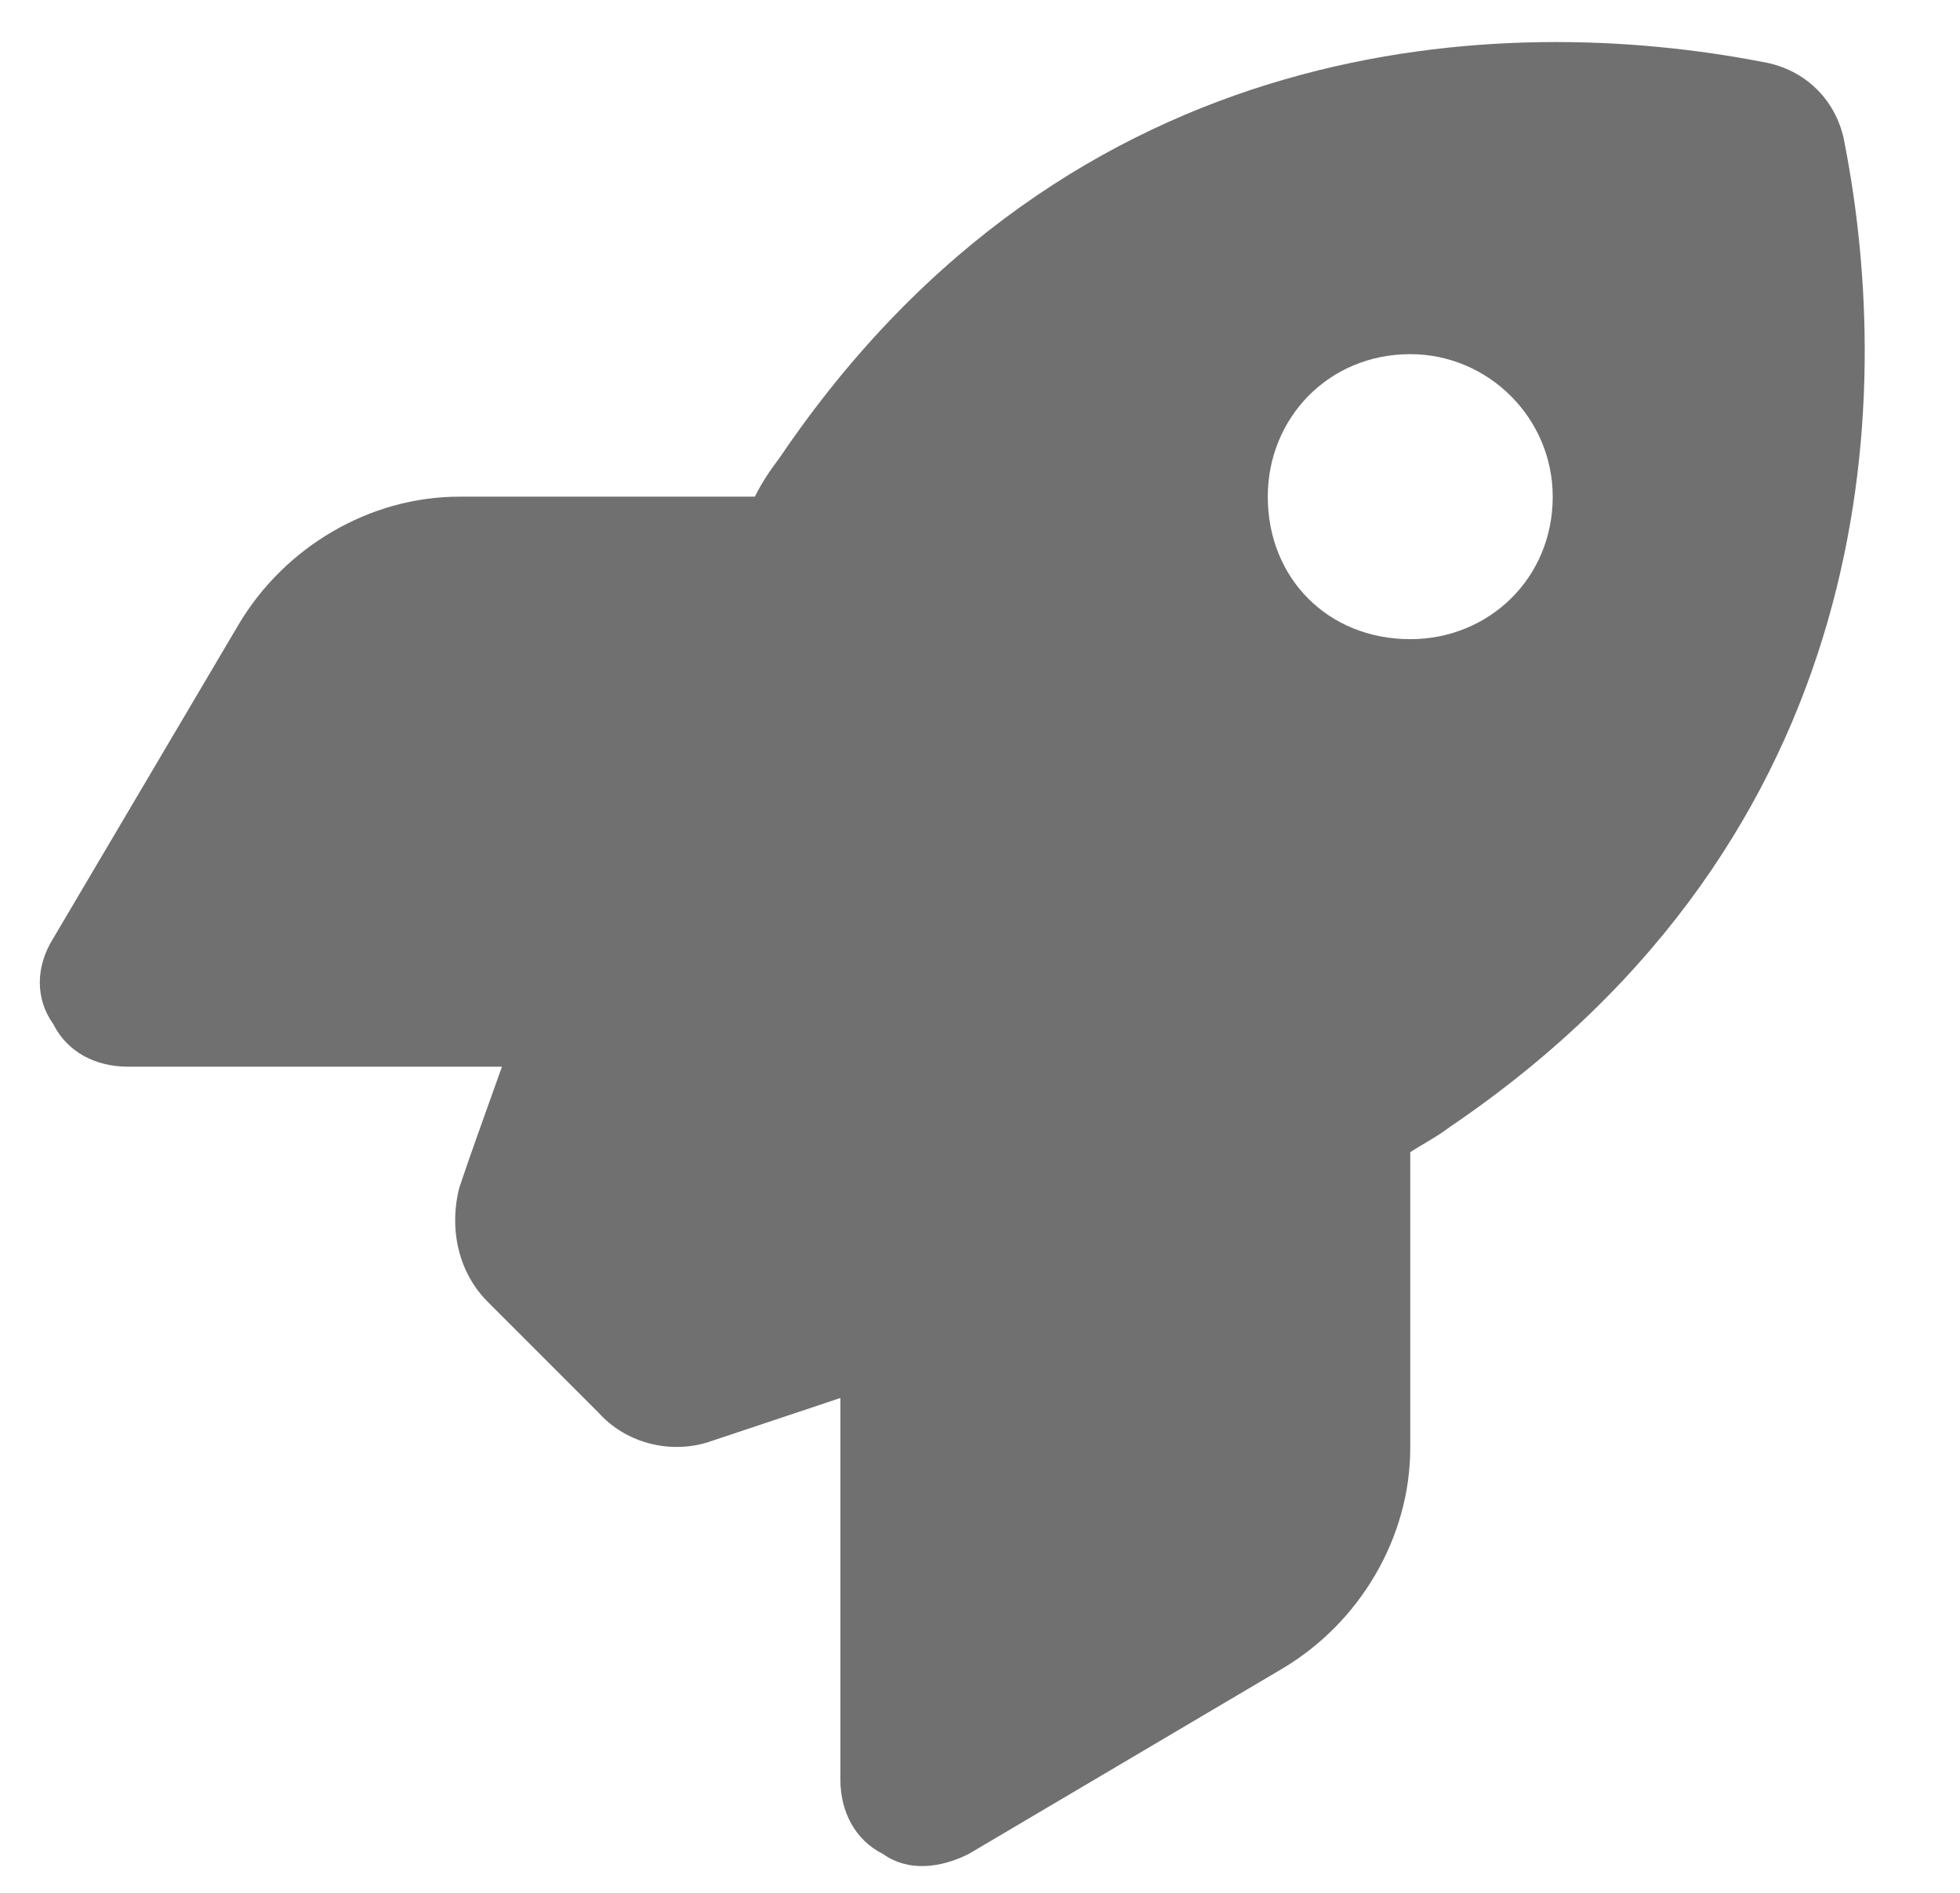
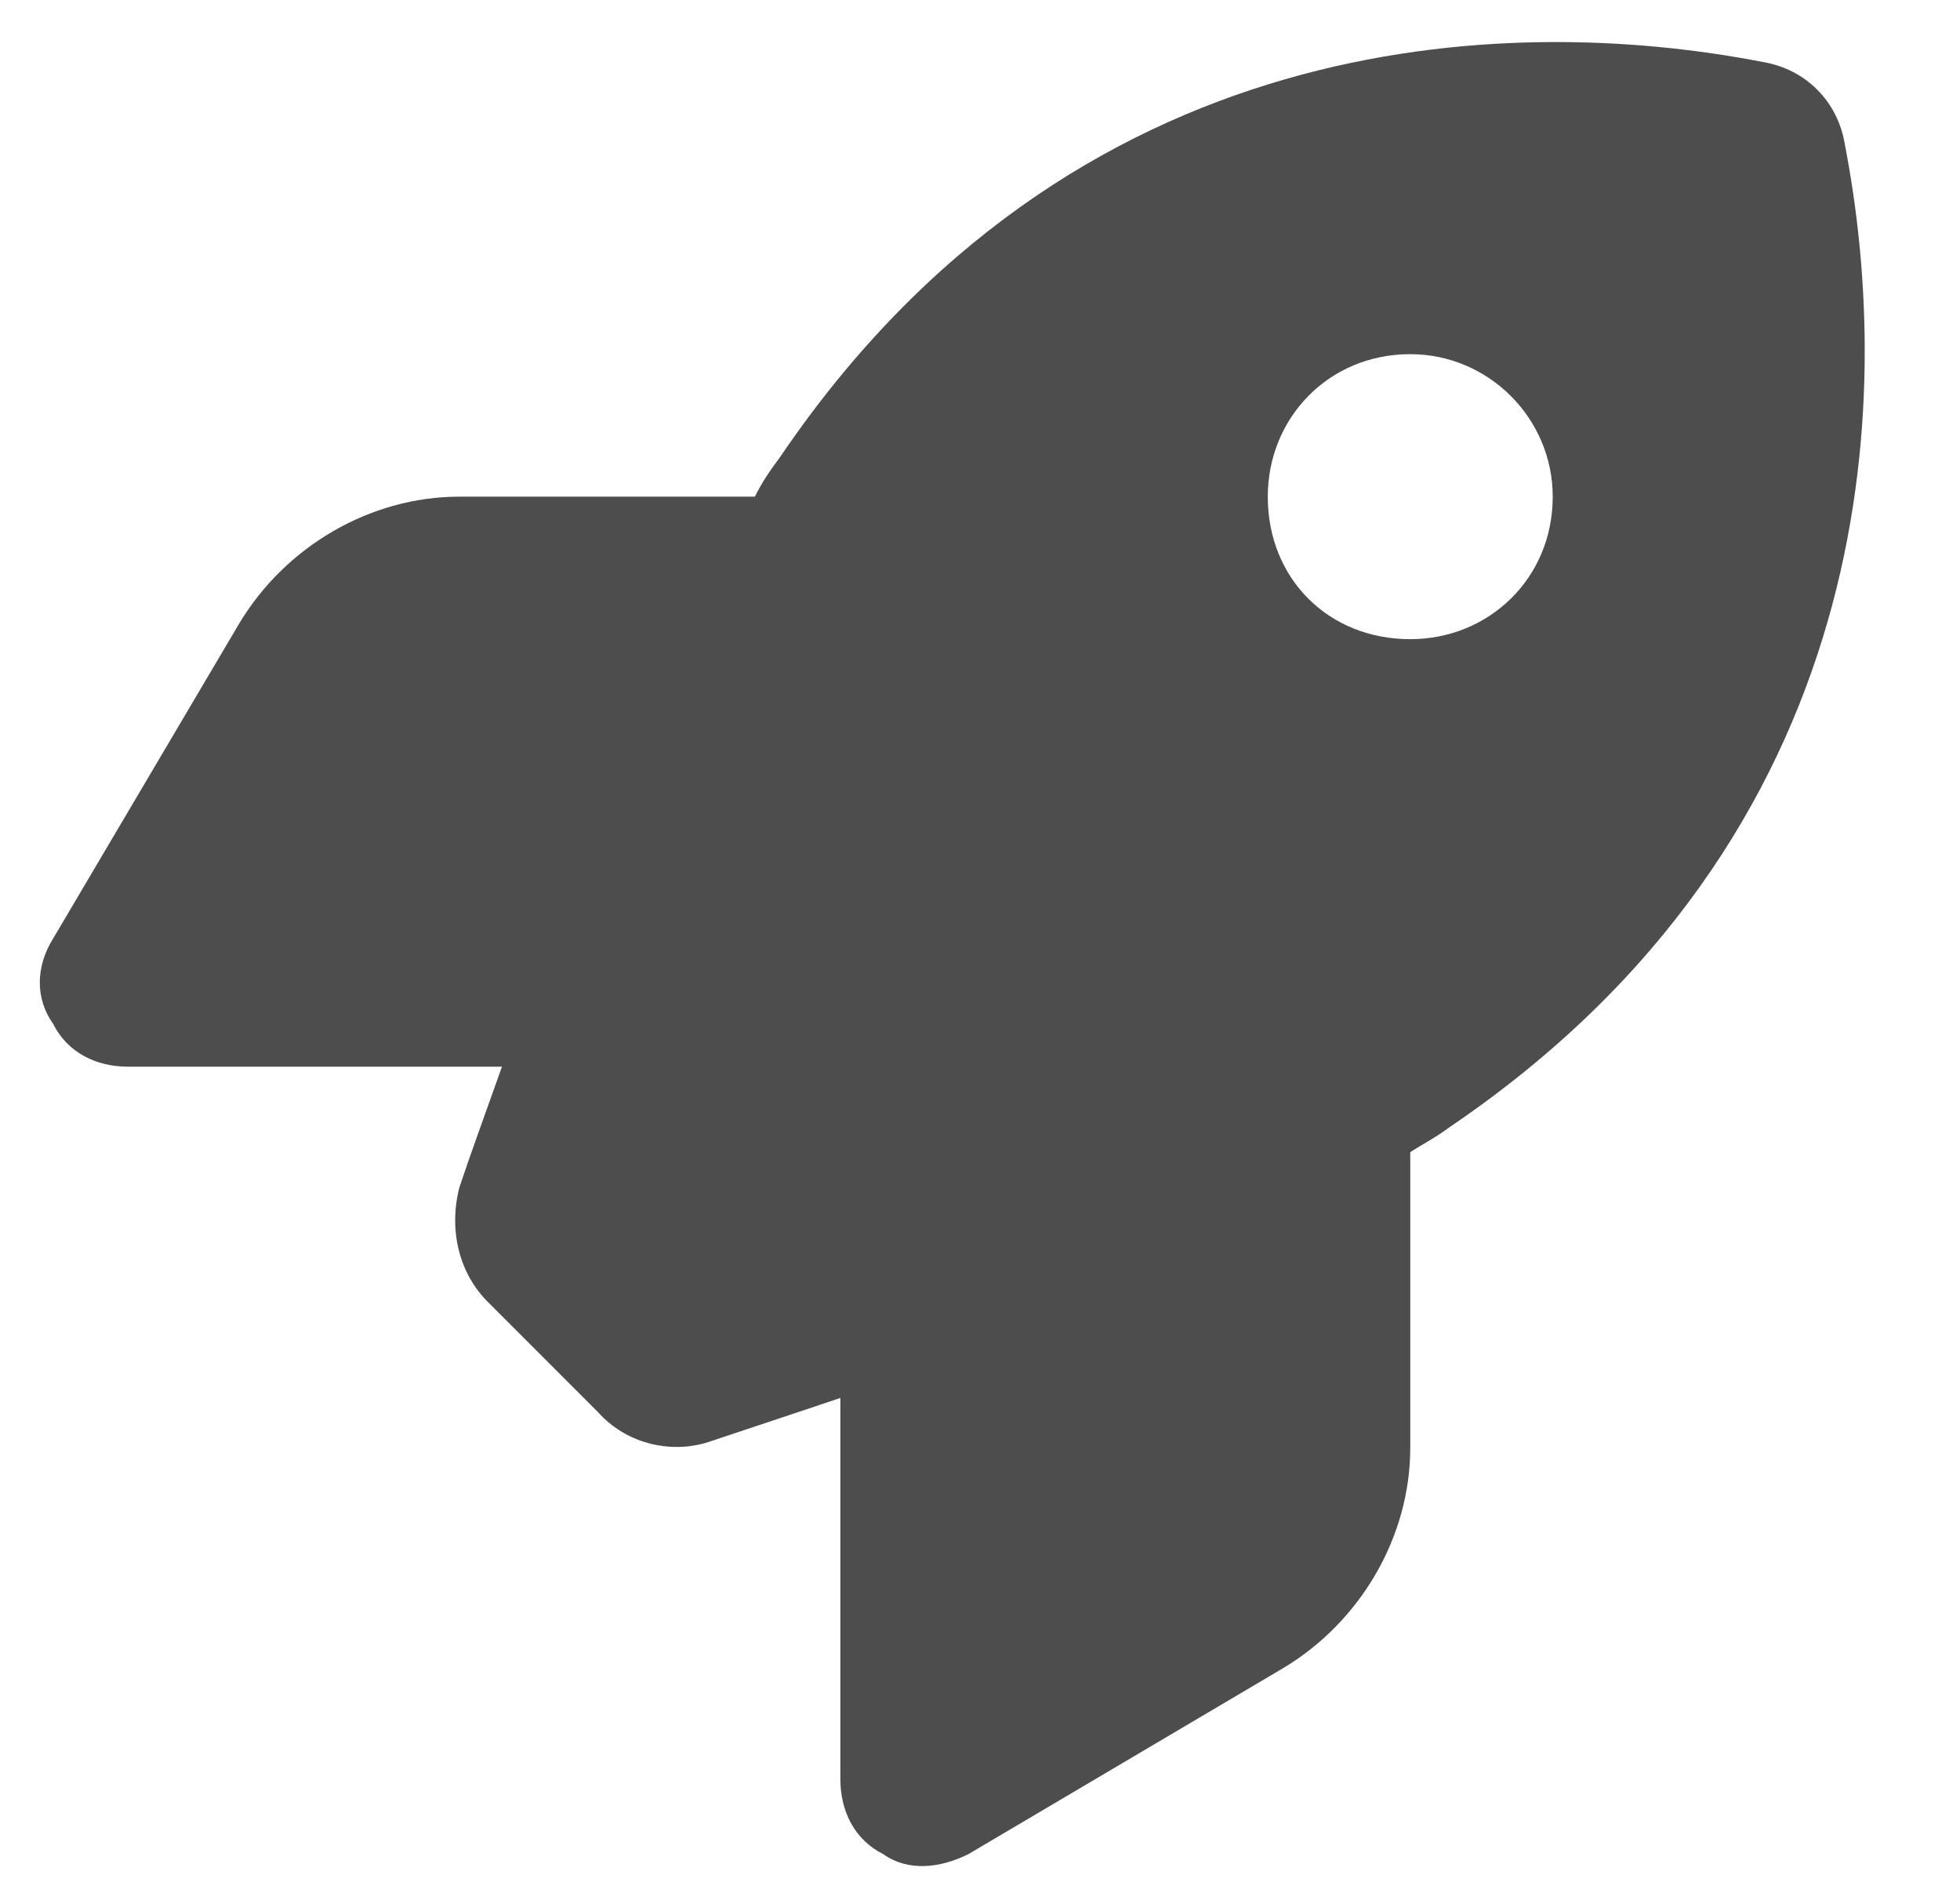
<svg xmlns="http://www.w3.org/2000/svg" width="29" height="28" viewBox="0 0 29 28" fill="none">
-   <path d="M8.85 20.891L7.216 19.257C6.795 18.836 6.637 18.203 6.795 17.571C6.953 17.097 7.164 16.517 7.427 15.779H1.894C1.419 15.779 0.998 15.568 0.787 15.147C0.523 14.778 0.523 14.303 0.787 13.882L3.527 9.244C4.212 8.085 5.477 7.347 6.795 7.347H11.169C11.274 7.136 11.38 6.978 11.538 6.767C15.859 0.39 22.289 0.18 26.083 0.917C26.716 1.023 27.19 1.497 27.295 2.13C28.033 5.924 27.822 12.354 21.446 16.675C21.235 16.833 21.024 16.939 20.866 17.044V21.418C20.866 22.736 20.128 24 18.969 24.686L14.331 27.426C13.909 27.637 13.435 27.689 13.066 27.426C12.645 27.215 12.434 26.794 12.434 26.319V20.68C11.643 20.944 11.011 21.155 10.537 21.313C9.957 21.523 9.272 21.365 8.85 20.891ZM20.866 9.455C22.025 9.455 22.974 8.559 22.974 7.347C22.974 6.188 22.025 5.239 20.866 5.239C19.654 5.239 18.758 6.188 18.758 7.347C18.758 8.559 19.654 9.455 20.866 9.455Z" fill="#707070" />
+   <path d="M8.85 20.891L7.216 19.257C6.795 18.836 6.637 18.203 6.795 17.571C6.953 17.097 7.164 16.517 7.427 15.779H1.894C1.419 15.779 0.998 15.568 0.787 15.147C0.523 14.778 0.523 14.303 0.787 13.882L3.527 9.244C4.212 8.085 5.477 7.347 6.795 7.347H11.169C11.274 7.136 11.38 6.978 11.538 6.767C15.859 0.39 22.289 0.18 26.083 0.917C26.716 1.023 27.19 1.497 27.295 2.13C28.033 5.924 27.822 12.354 21.446 16.675C21.235 16.833 21.024 16.939 20.866 17.044V21.418C20.866 22.736 20.128 24 18.969 24.686L14.331 27.426C13.909 27.637 13.435 27.689 13.066 27.426C12.645 27.215 12.434 26.794 12.434 26.319V20.68C11.643 20.944 11.011 21.155 10.537 21.313C9.957 21.523 9.272 21.365 8.85 20.891ZM20.866 9.455C22.025 9.455 22.974 8.559 22.974 7.347C22.974 6.188 22.025 5.239 20.866 5.239C19.654 5.239 18.758 6.188 18.758 7.347C18.758 8.559 19.654 9.455 20.866 9.455Z" fill="#4D4D4D" />
</svg>
